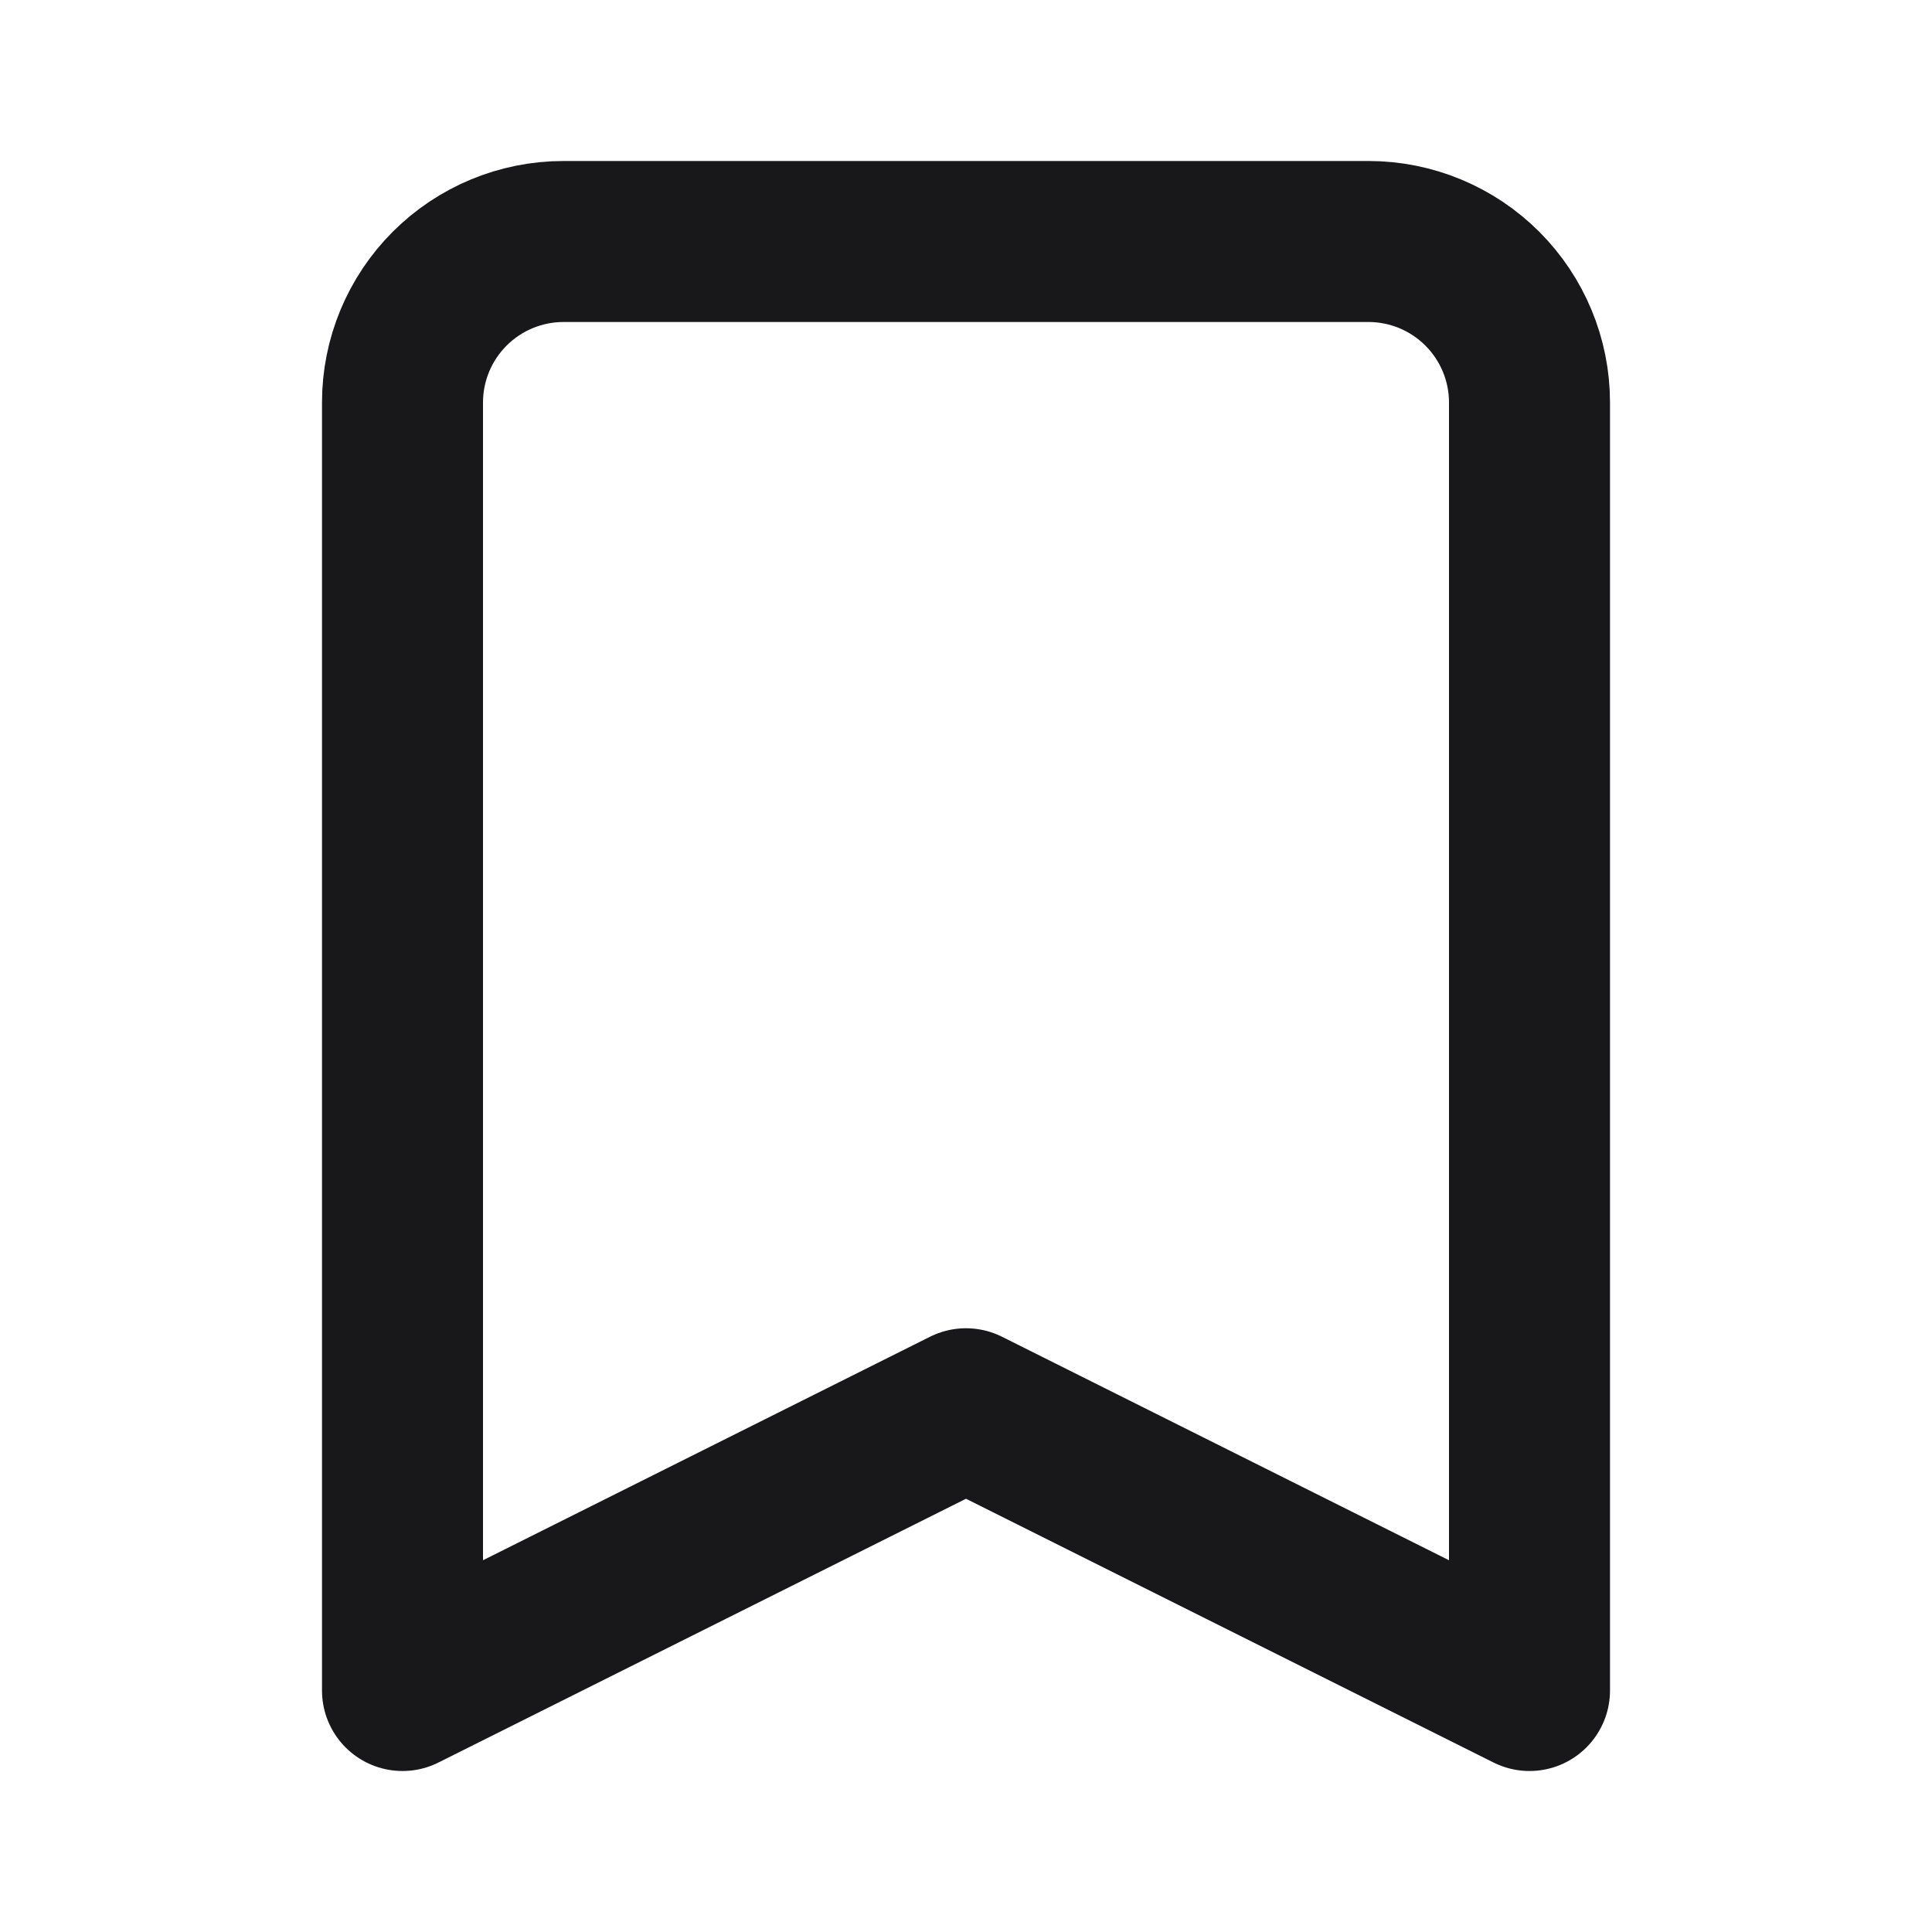
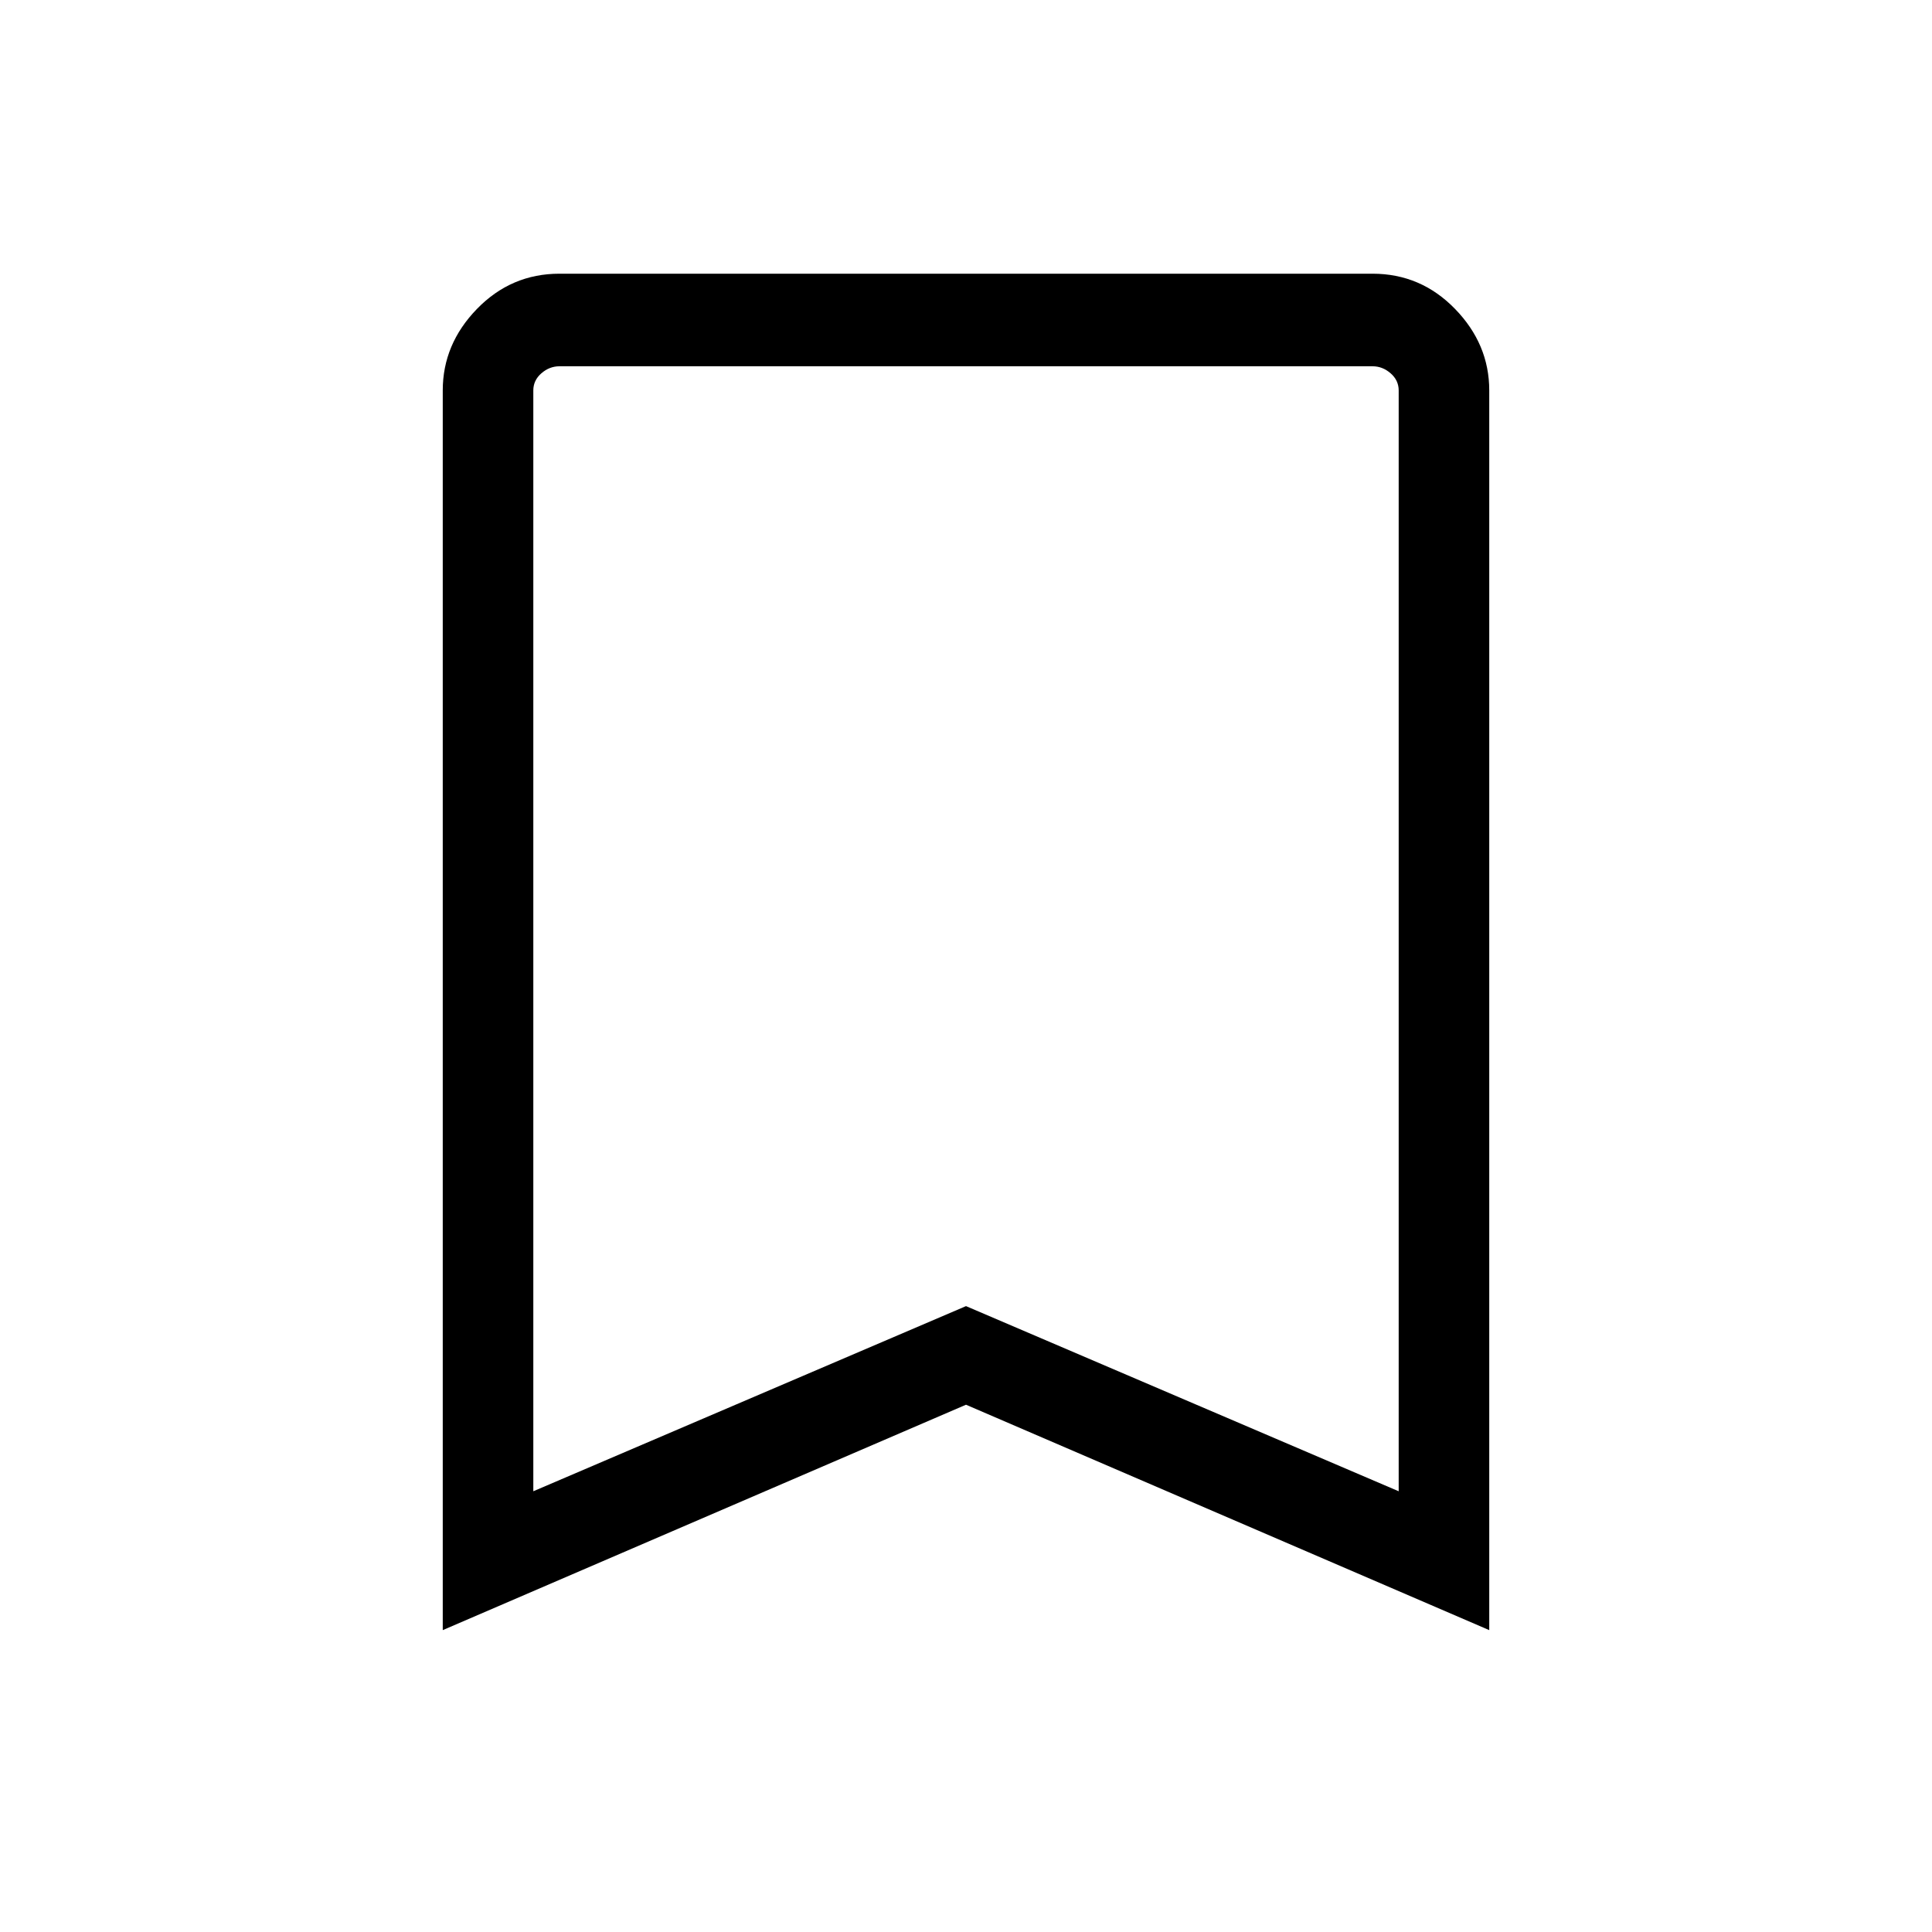
- <svg xmlns="http://www.w3.org/2000/svg" width="24" height="24" viewBox="0 0 24 24" fill="none">
-   <path d="M5.586 3.586C5.211 3.961 5 4.47 5 5V21L12 17.5L19 21V5C19 4.47 18.789 3.961 18.414 3.586C18.039 3.211 17.53 3 17 3H7C6.47 3 5.961 3.211 5.586 3.586Z" stroke="#18181B" stroke-width="2" stroke-linecap="round" stroke-linejoin="round" />
+ <svg xmlns="http://www.w3.org/2000/svg" height="48" width="48">
+   <path d="M11 40.5V9.7q0-1.15.85-2.025T13.9 6.8h20.2q1.2 0 2.05.875Q37 8.55 37 9.7v30.8l-13-5.6Zm2.25-3.45L24 32.45l10.75 4.6V9.7q0-.25-.2-.425T34.1 9.1H13.9q-.25 0-.45.175t-.2.425Zm0-27.95H34.75 24Z" />
</svg>
